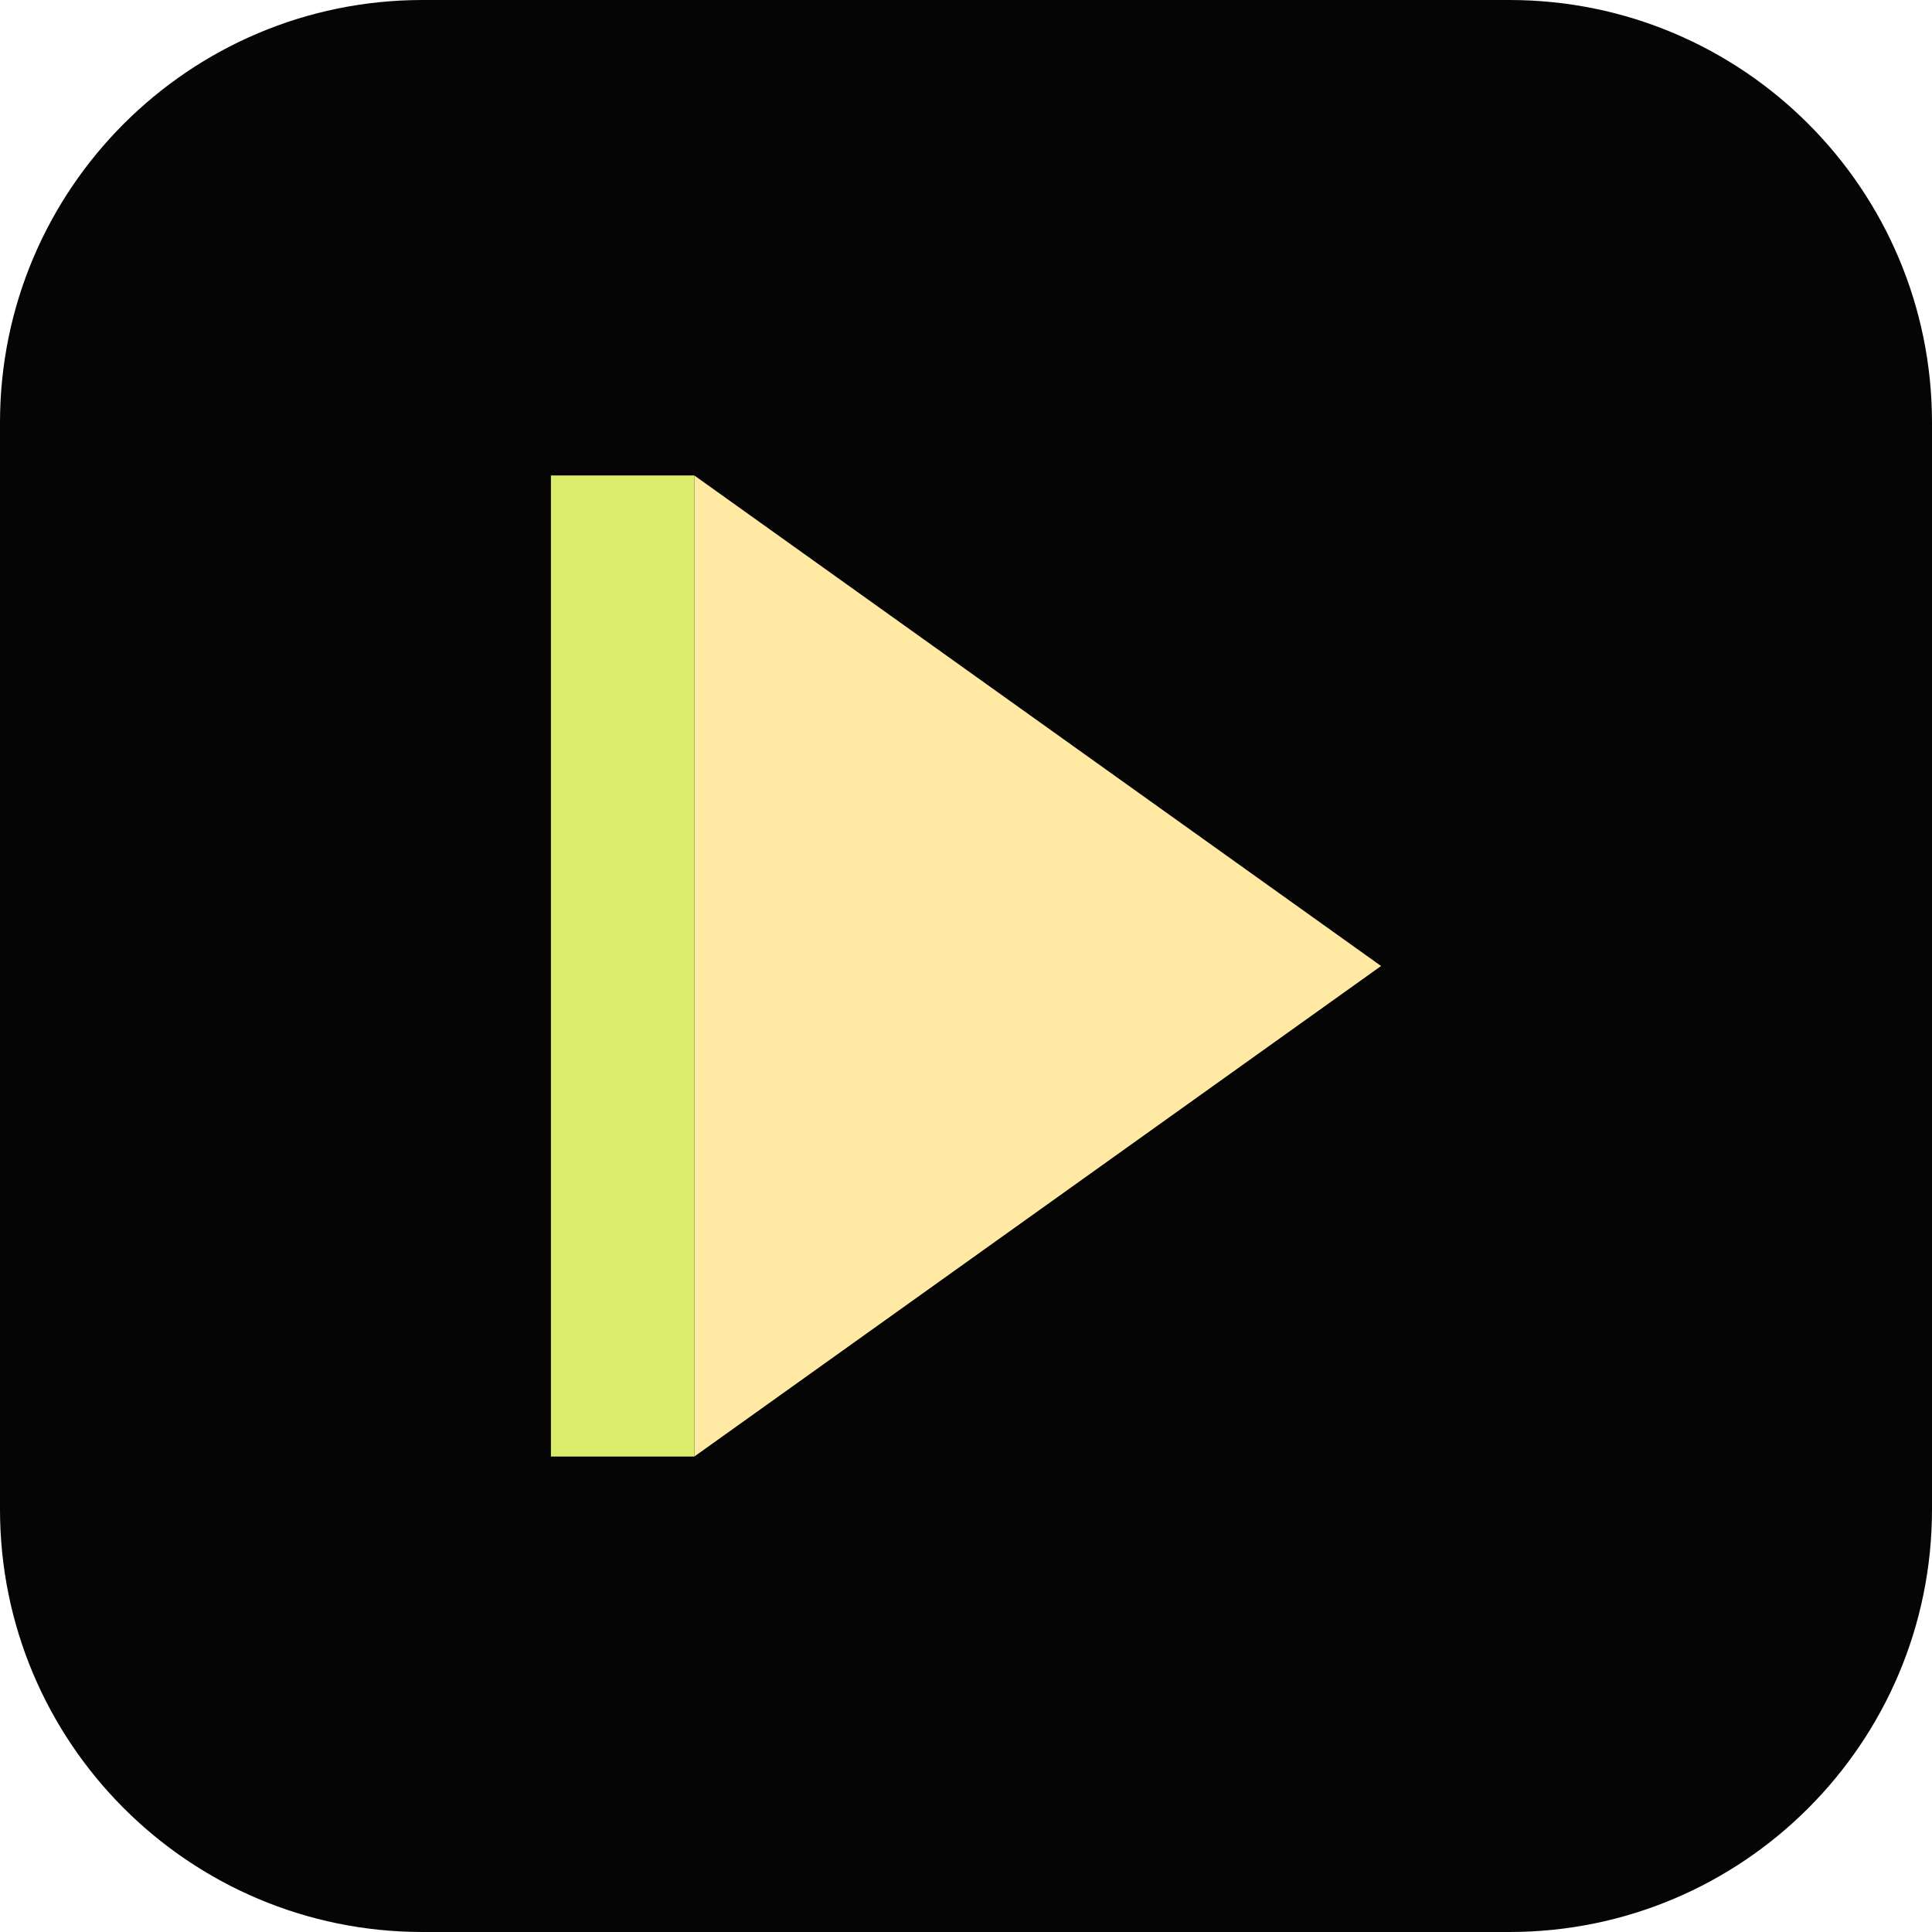
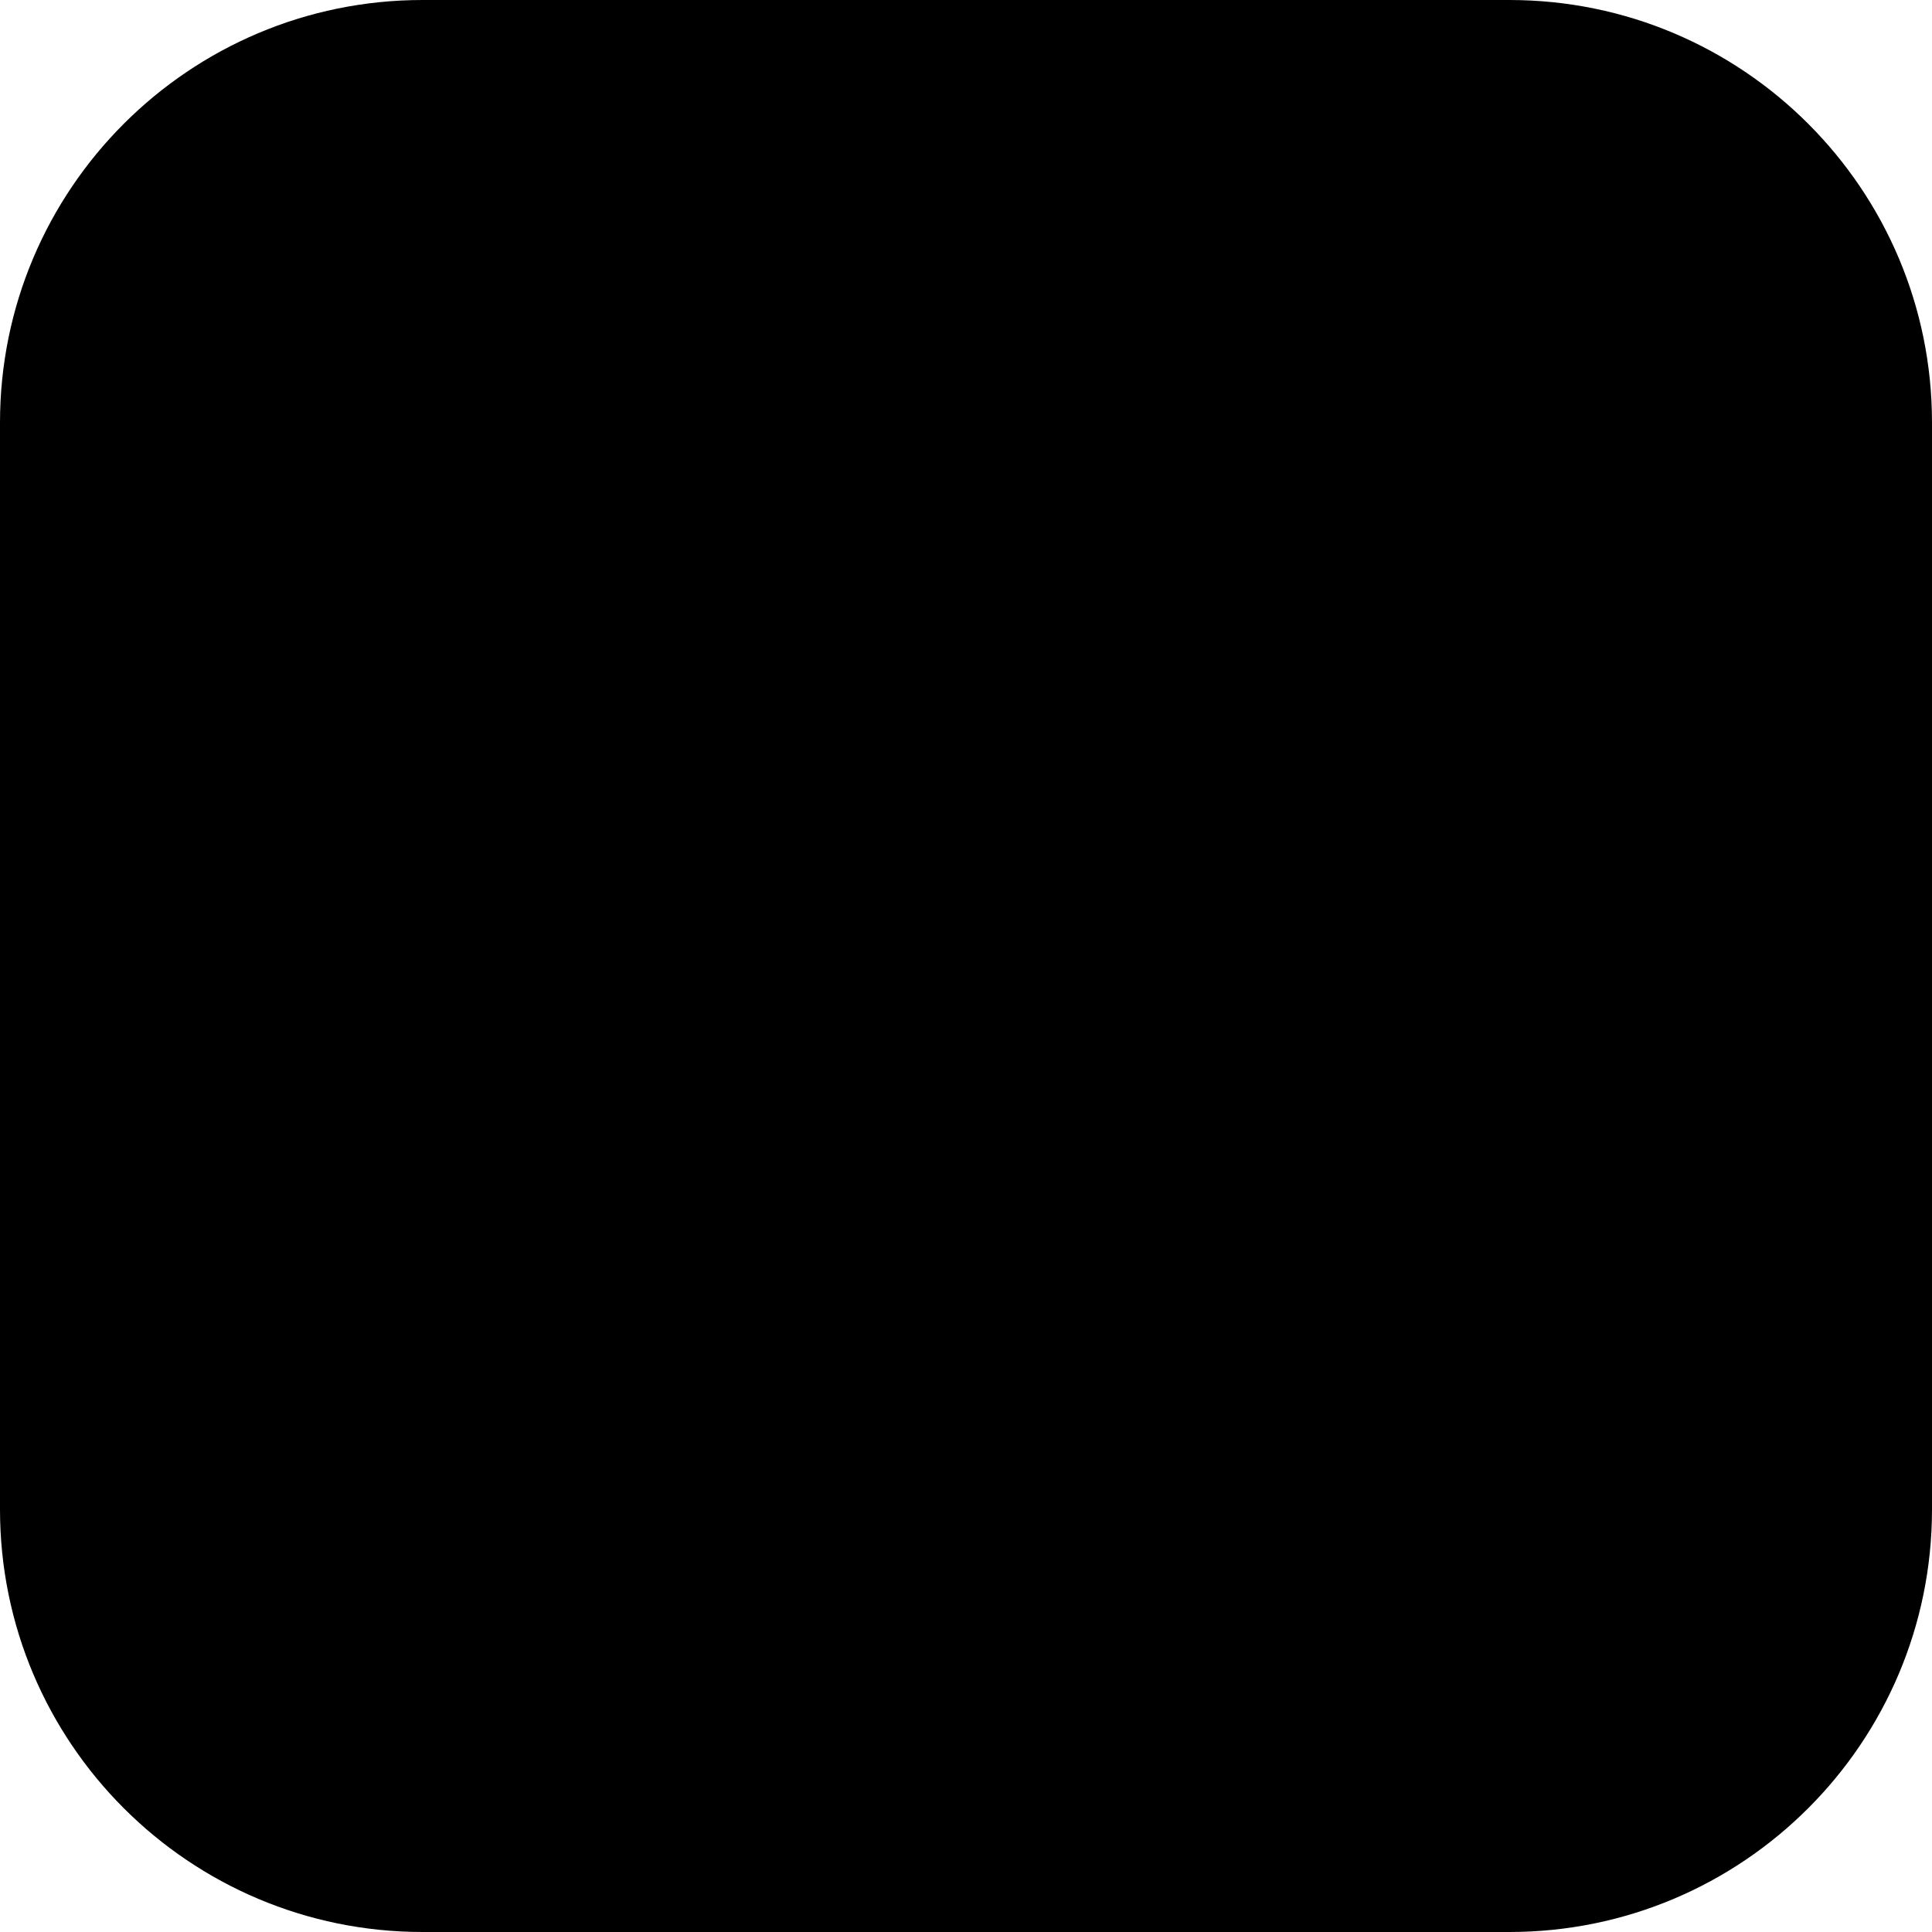
- <svg xmlns="http://www.w3.org/2000/svg" width="512" height="512" viewBox="0 0 512 512" fill="none">
-   <rect width="512" height="512" rx="112" fill="#050505" />
-   <path d="M184 126L366 256L184 386V126Z" fill="#FFE9A3" />
-   <path d="M146 126H184V386H146V126Z" fill="#DCEC6B" />
+ <svg xmlns="http://www.w3.org/2000/svg" viewBox="0 0 512 512">
+   <rect width="512" height="512" rx="112" fill="currentColor" />
+   <path d="M126 126h94v94h-94zM292 126h94v94h-94zM126 292h94v94h-94zM292 292h94v94h-94z" fill="currentColor" opacity=".42" />
</svg>
